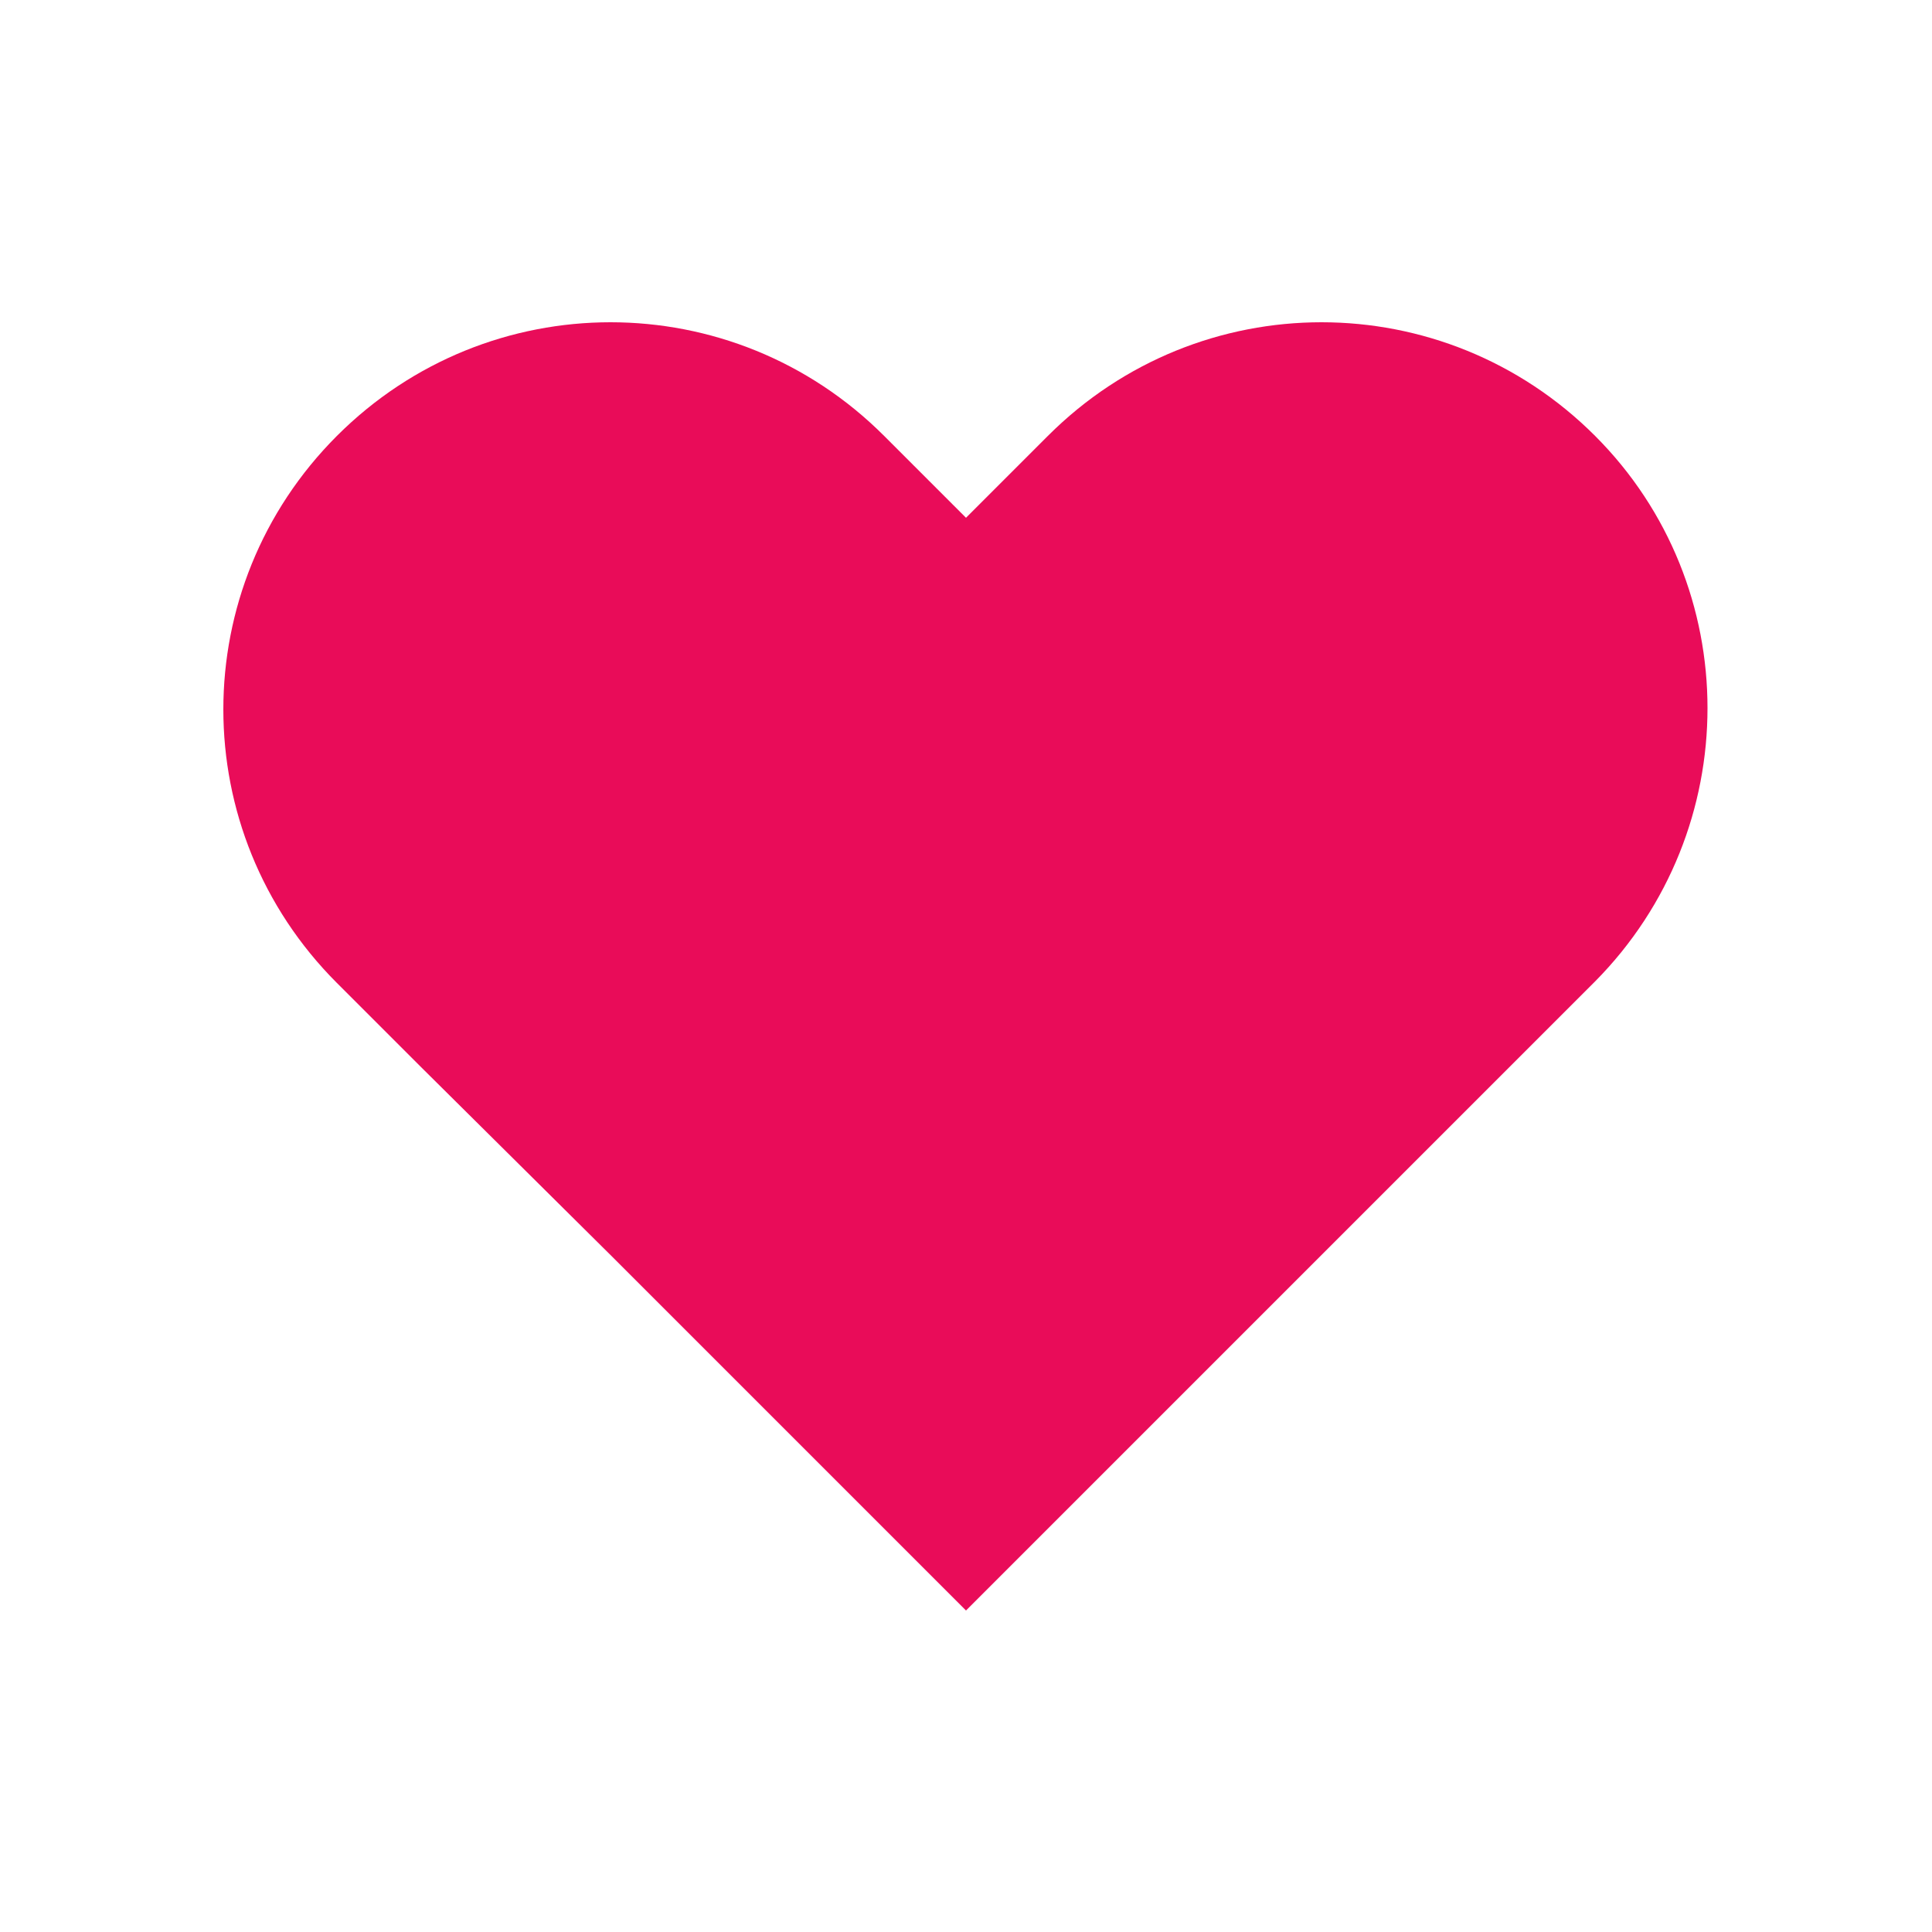
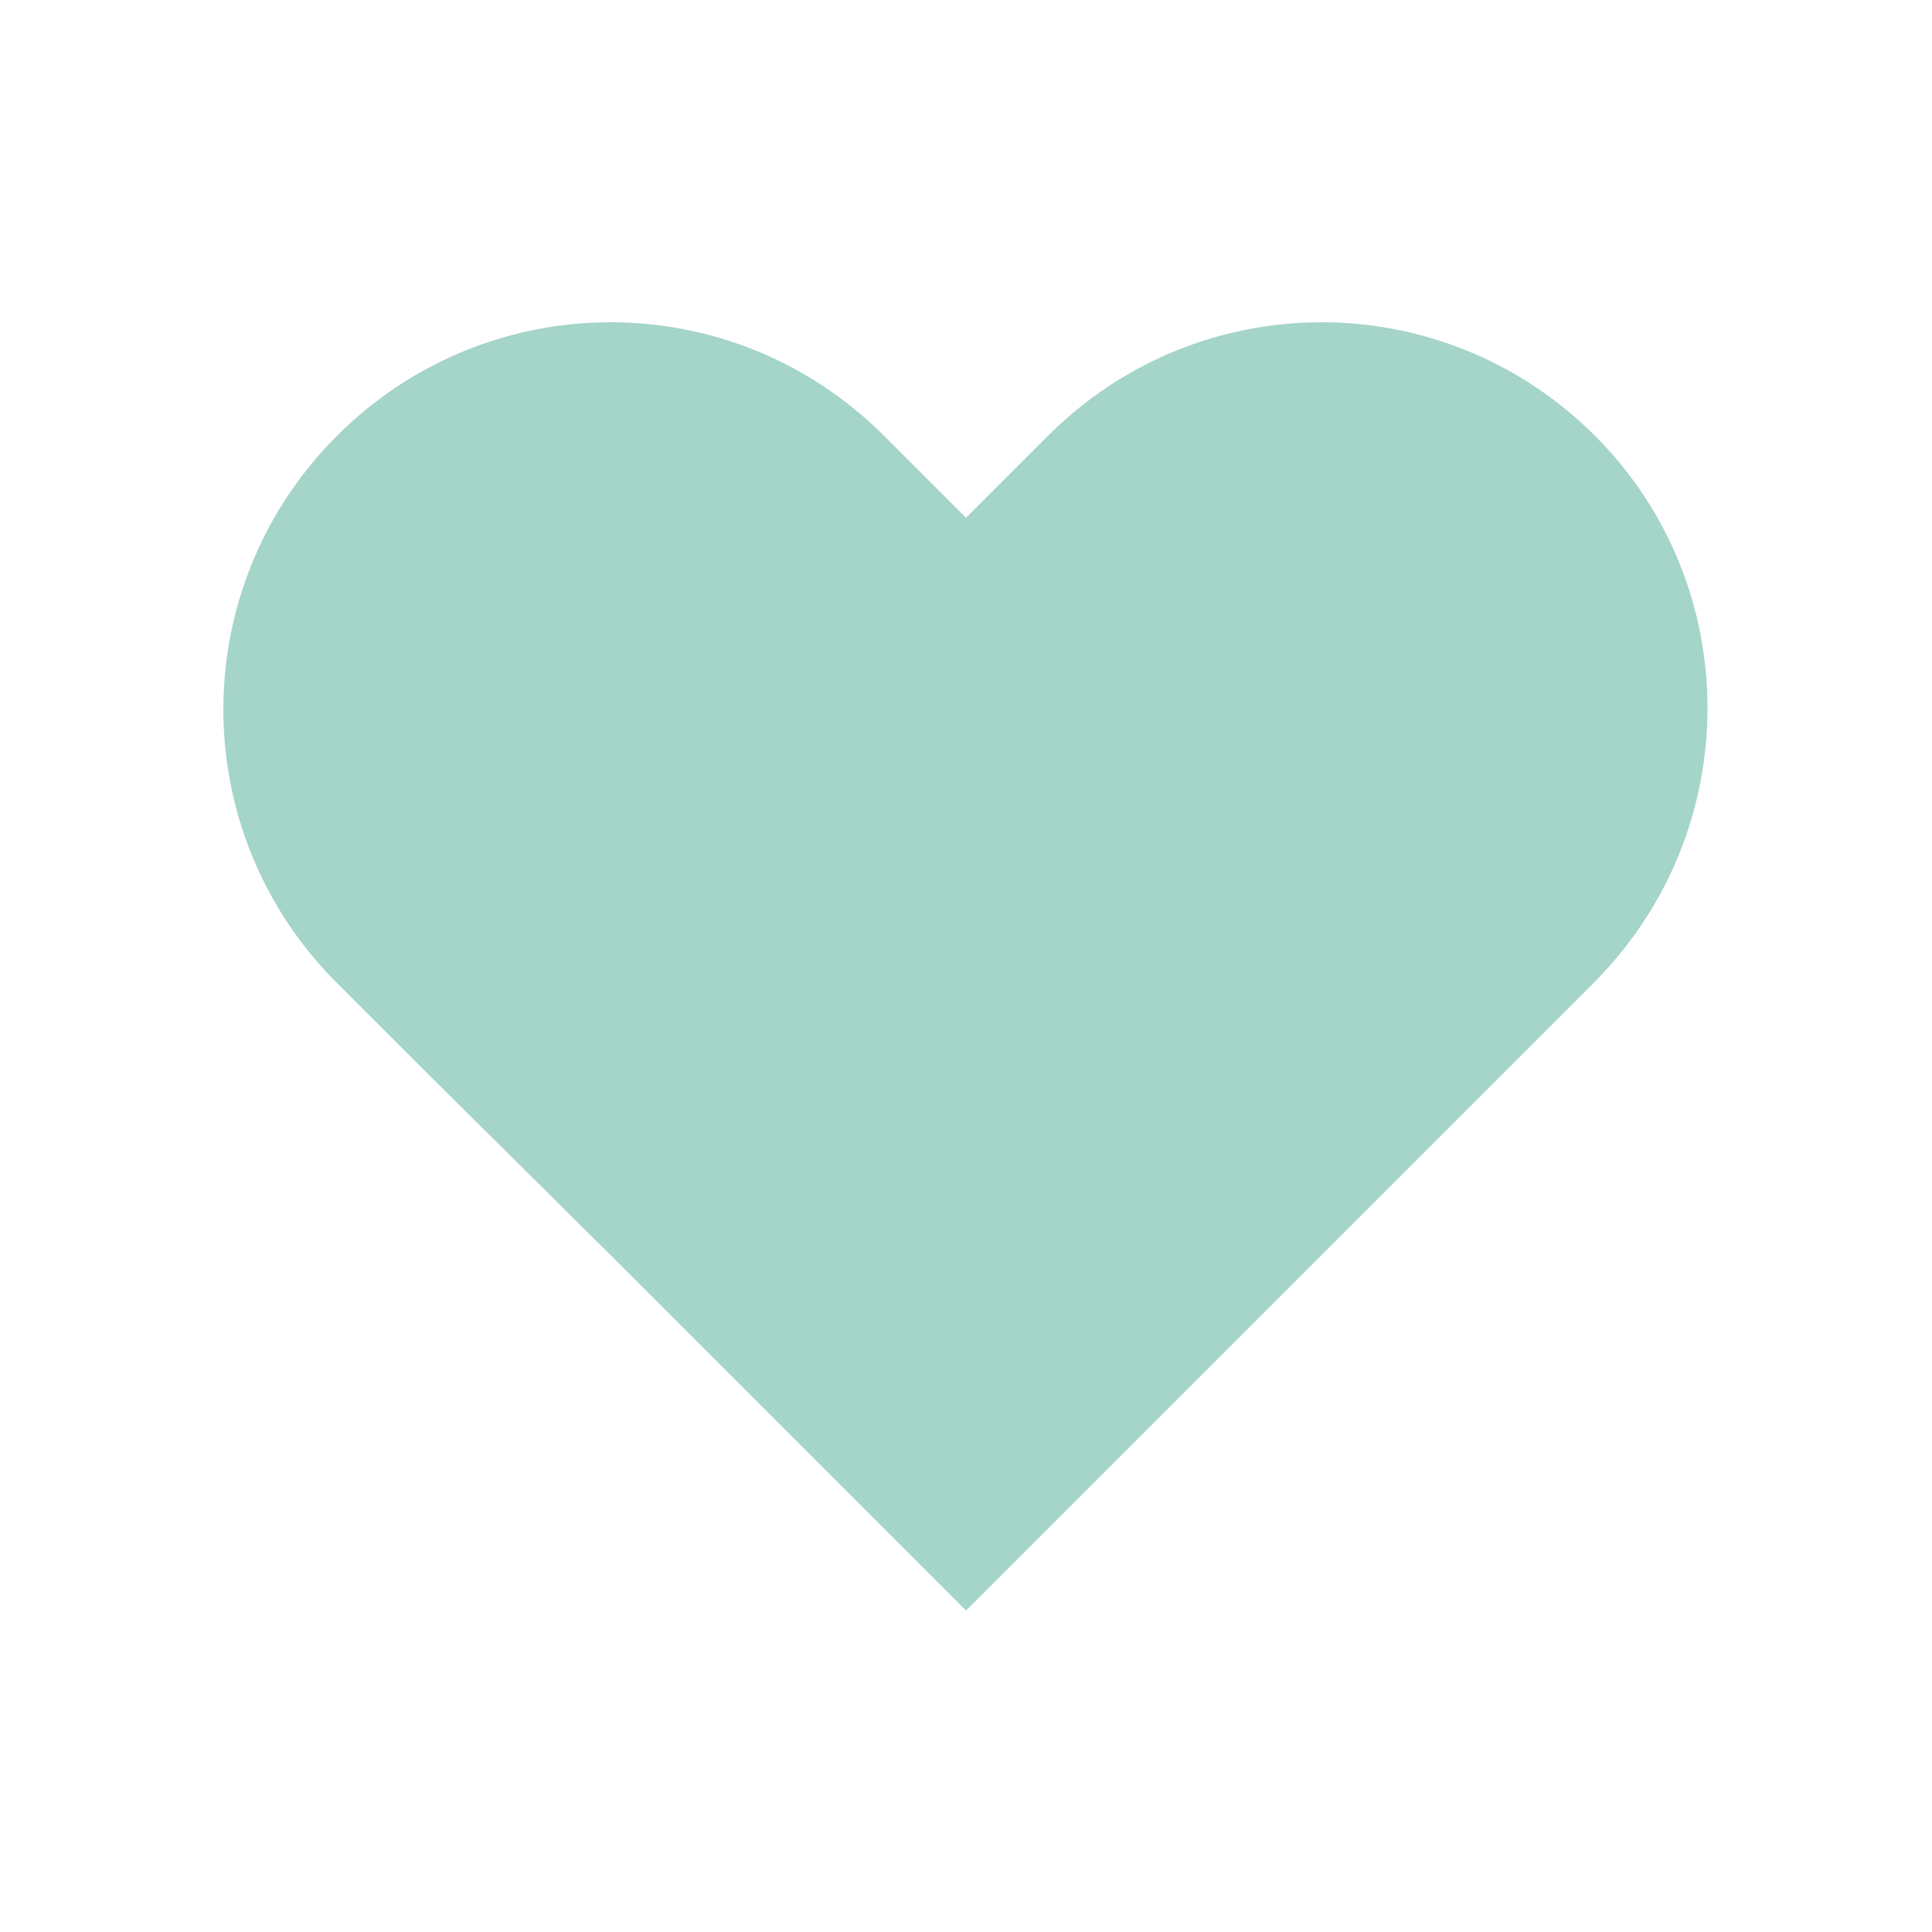
<svg xmlns="http://www.w3.org/2000/svg" style="margin:auto;display:block;" width="200px" height="200px" viewBox="0 0 100 100" preserveAspectRatio="xMidYMid">
  <g transform="translate(50 50)">
-     <path fill="#e90c59" transform="scale(0.8)" d="M40.7-34.3c-9.8-9.8-25.6-9.8-35.4,0L0-29l-5.3-5.3c-9.8-9.8-25.6-9.8-35.4,0l0,0c-9.8,9.8-9.8,25.6,0,35.4l5.3,5.3L-23,18.7l23,23l23-23L35.4,6.3L40.7,1C50.4-8.8,50.4-24.6,40.7-34.3z">
-       <animateTransform attributeName="transform" type="scale" repeatCount="indefinite" dur="1s" keyTimes="0;0.05;0.39;0.45;0.6;1" values="0.68;0.8;0.6;0.72;0.68;0.64" calcMode="spline" keySplines="0.215 0.61,0.355 1;0.215 0.61,0.355 1;0.215 0.61,0.355 1;0.215 0.61,0.355 1;0.215 0.61,0.355 1" />
+     <path fill="rgba(31,147,122, 0.4)" transform="scale(0.8)" d="M40.7-34.3c-9.8-9.8-25.6-9.8-35.4,0L0-29l-5.3-5.3c-9.8-9.8-25.6-9.8-35.4,0l0,0c-9.8,9.8-9.8,25.6,0,35.4l5.3,5.3L-23,18.7l23,23l23-23L35.4,6.3L40.7,1C50.4-8.8,50.4-24.6,40.7-34.3z">
+       <animateTransform attributeName="transform" type="scale" repeatCount="indefinite" dur="4s" keyTimes="0;0.05;0.39;0.45;0.6;1" values="0.68;0.8;0.6;0.72;0.68;0.64" calcMode="spline" keySplines="0.215 0.61,0.355 1;0.215 0.61,0.355 1;0.215 0.61,0.355 1;0.215 0.61,0.355 1;0.215 0.61,0.355 1" />
    </path>
  </g>
</svg>
